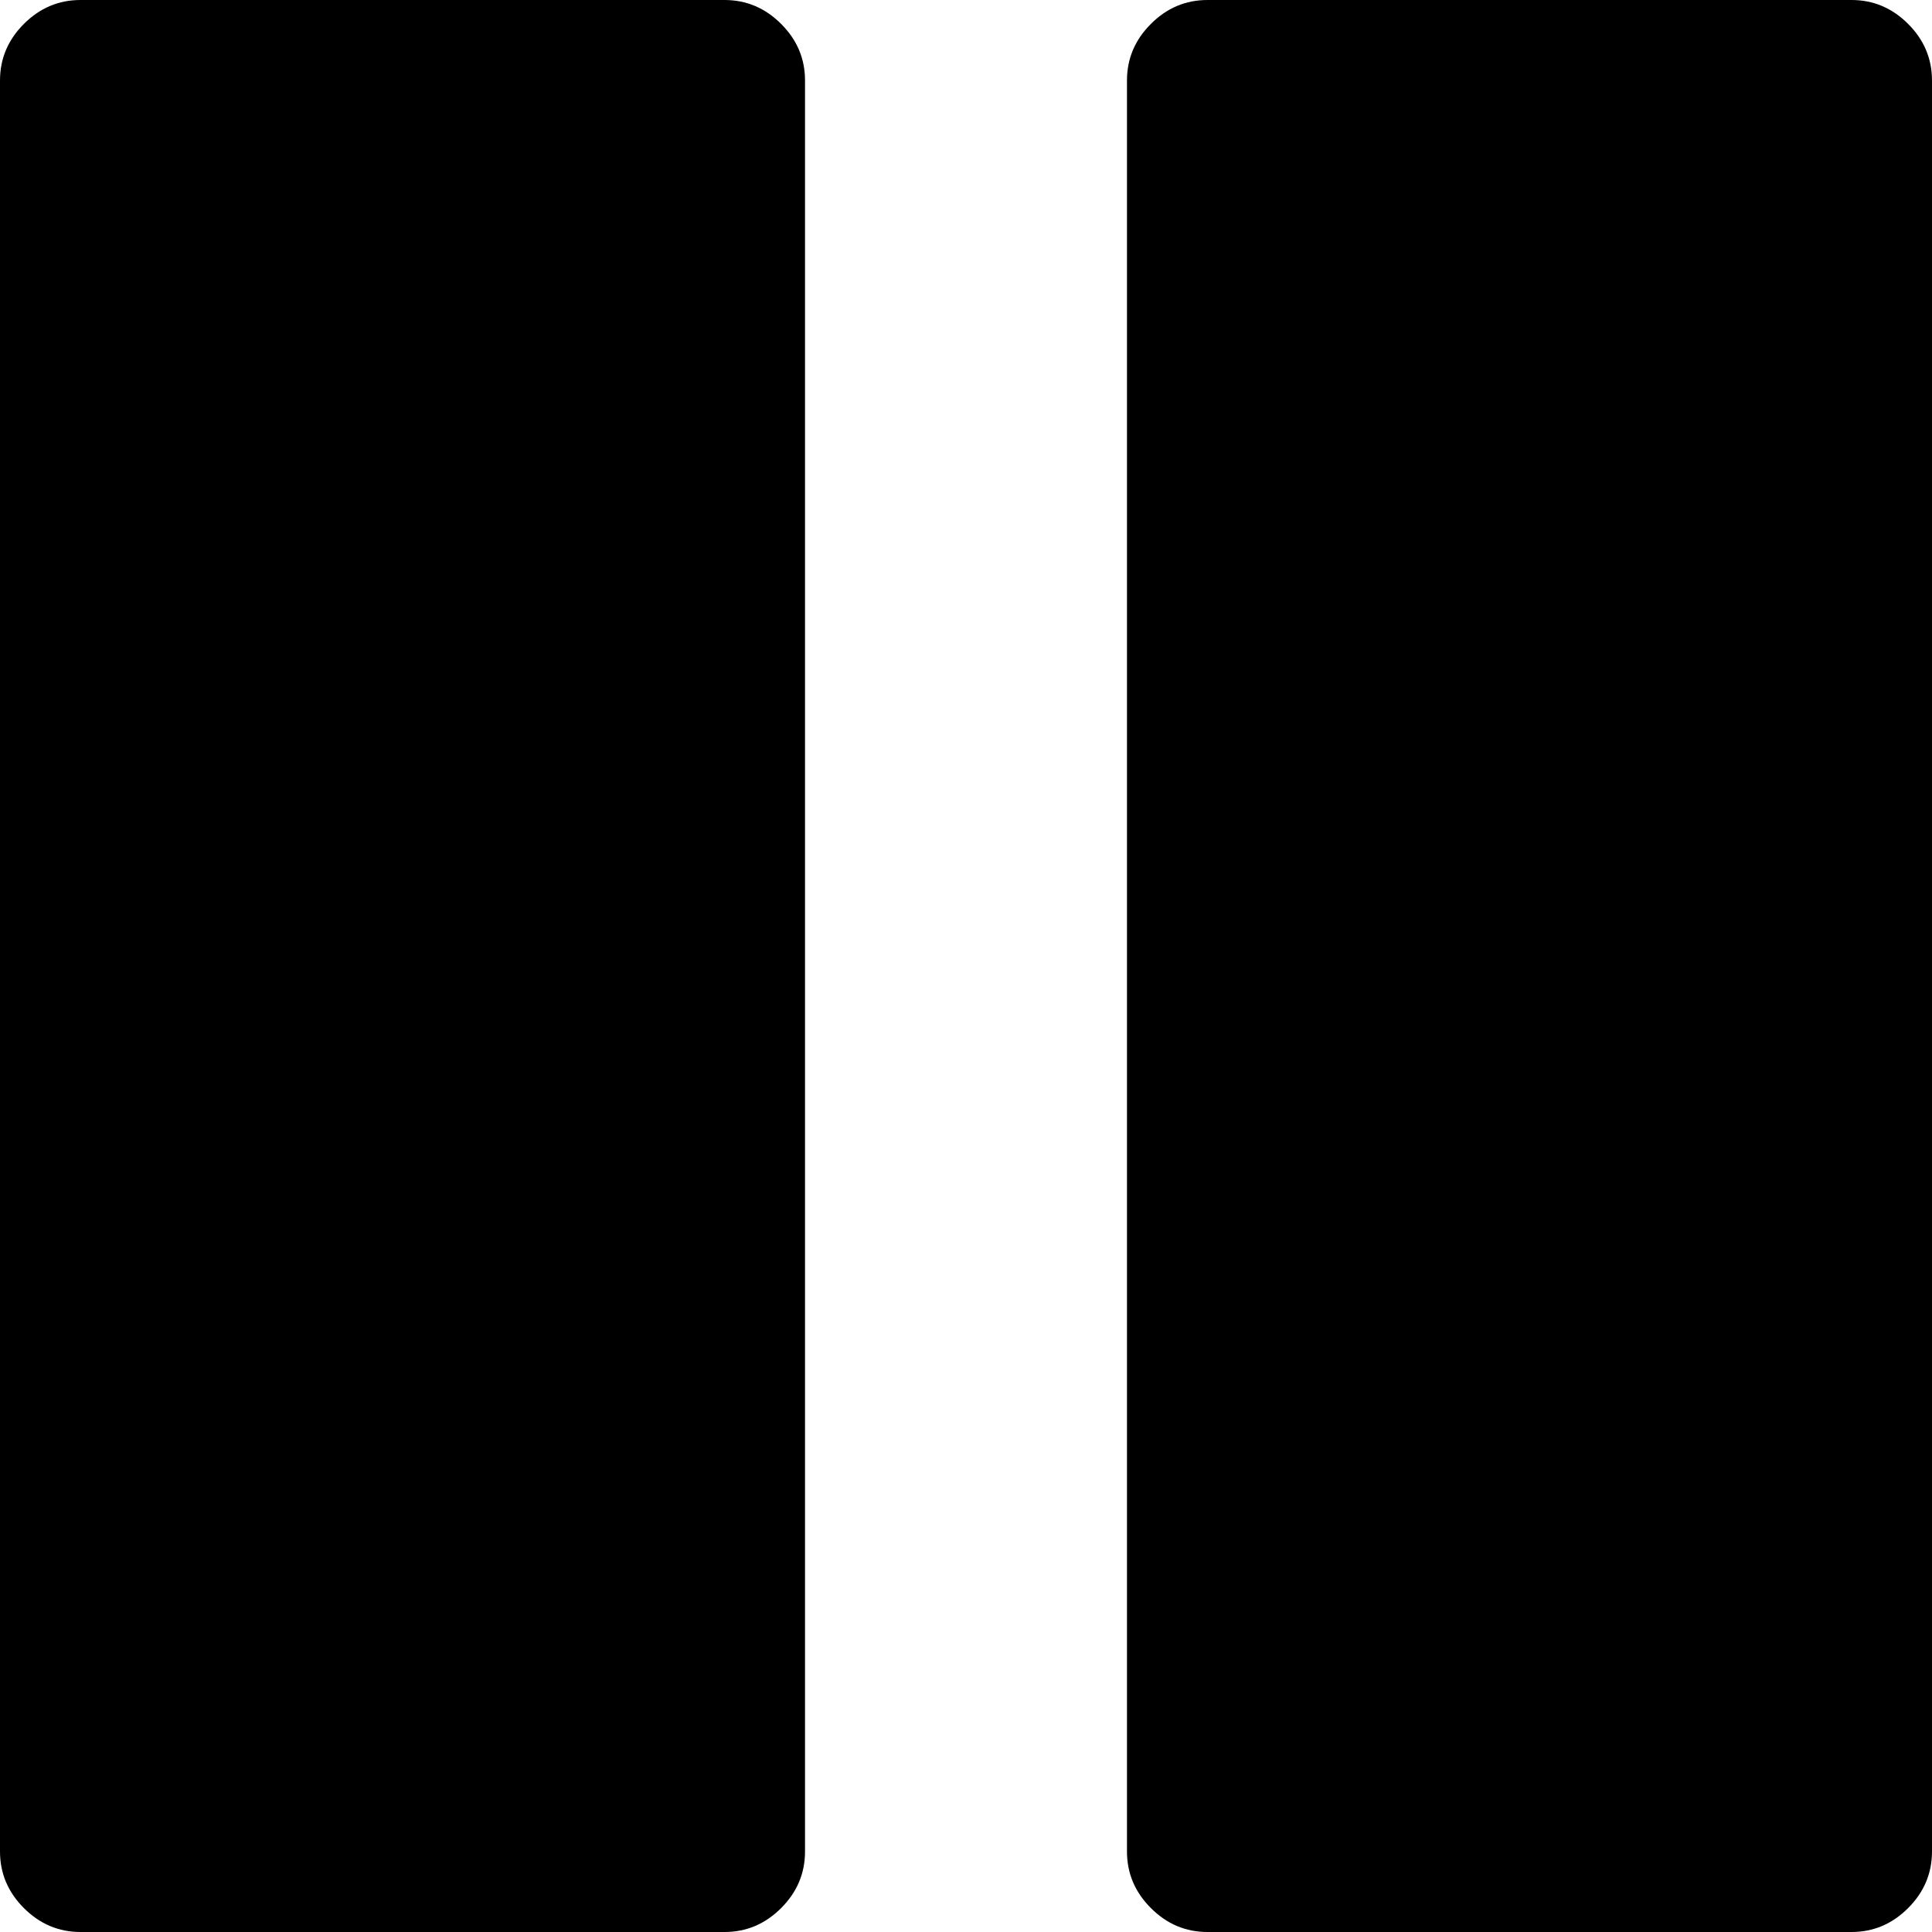
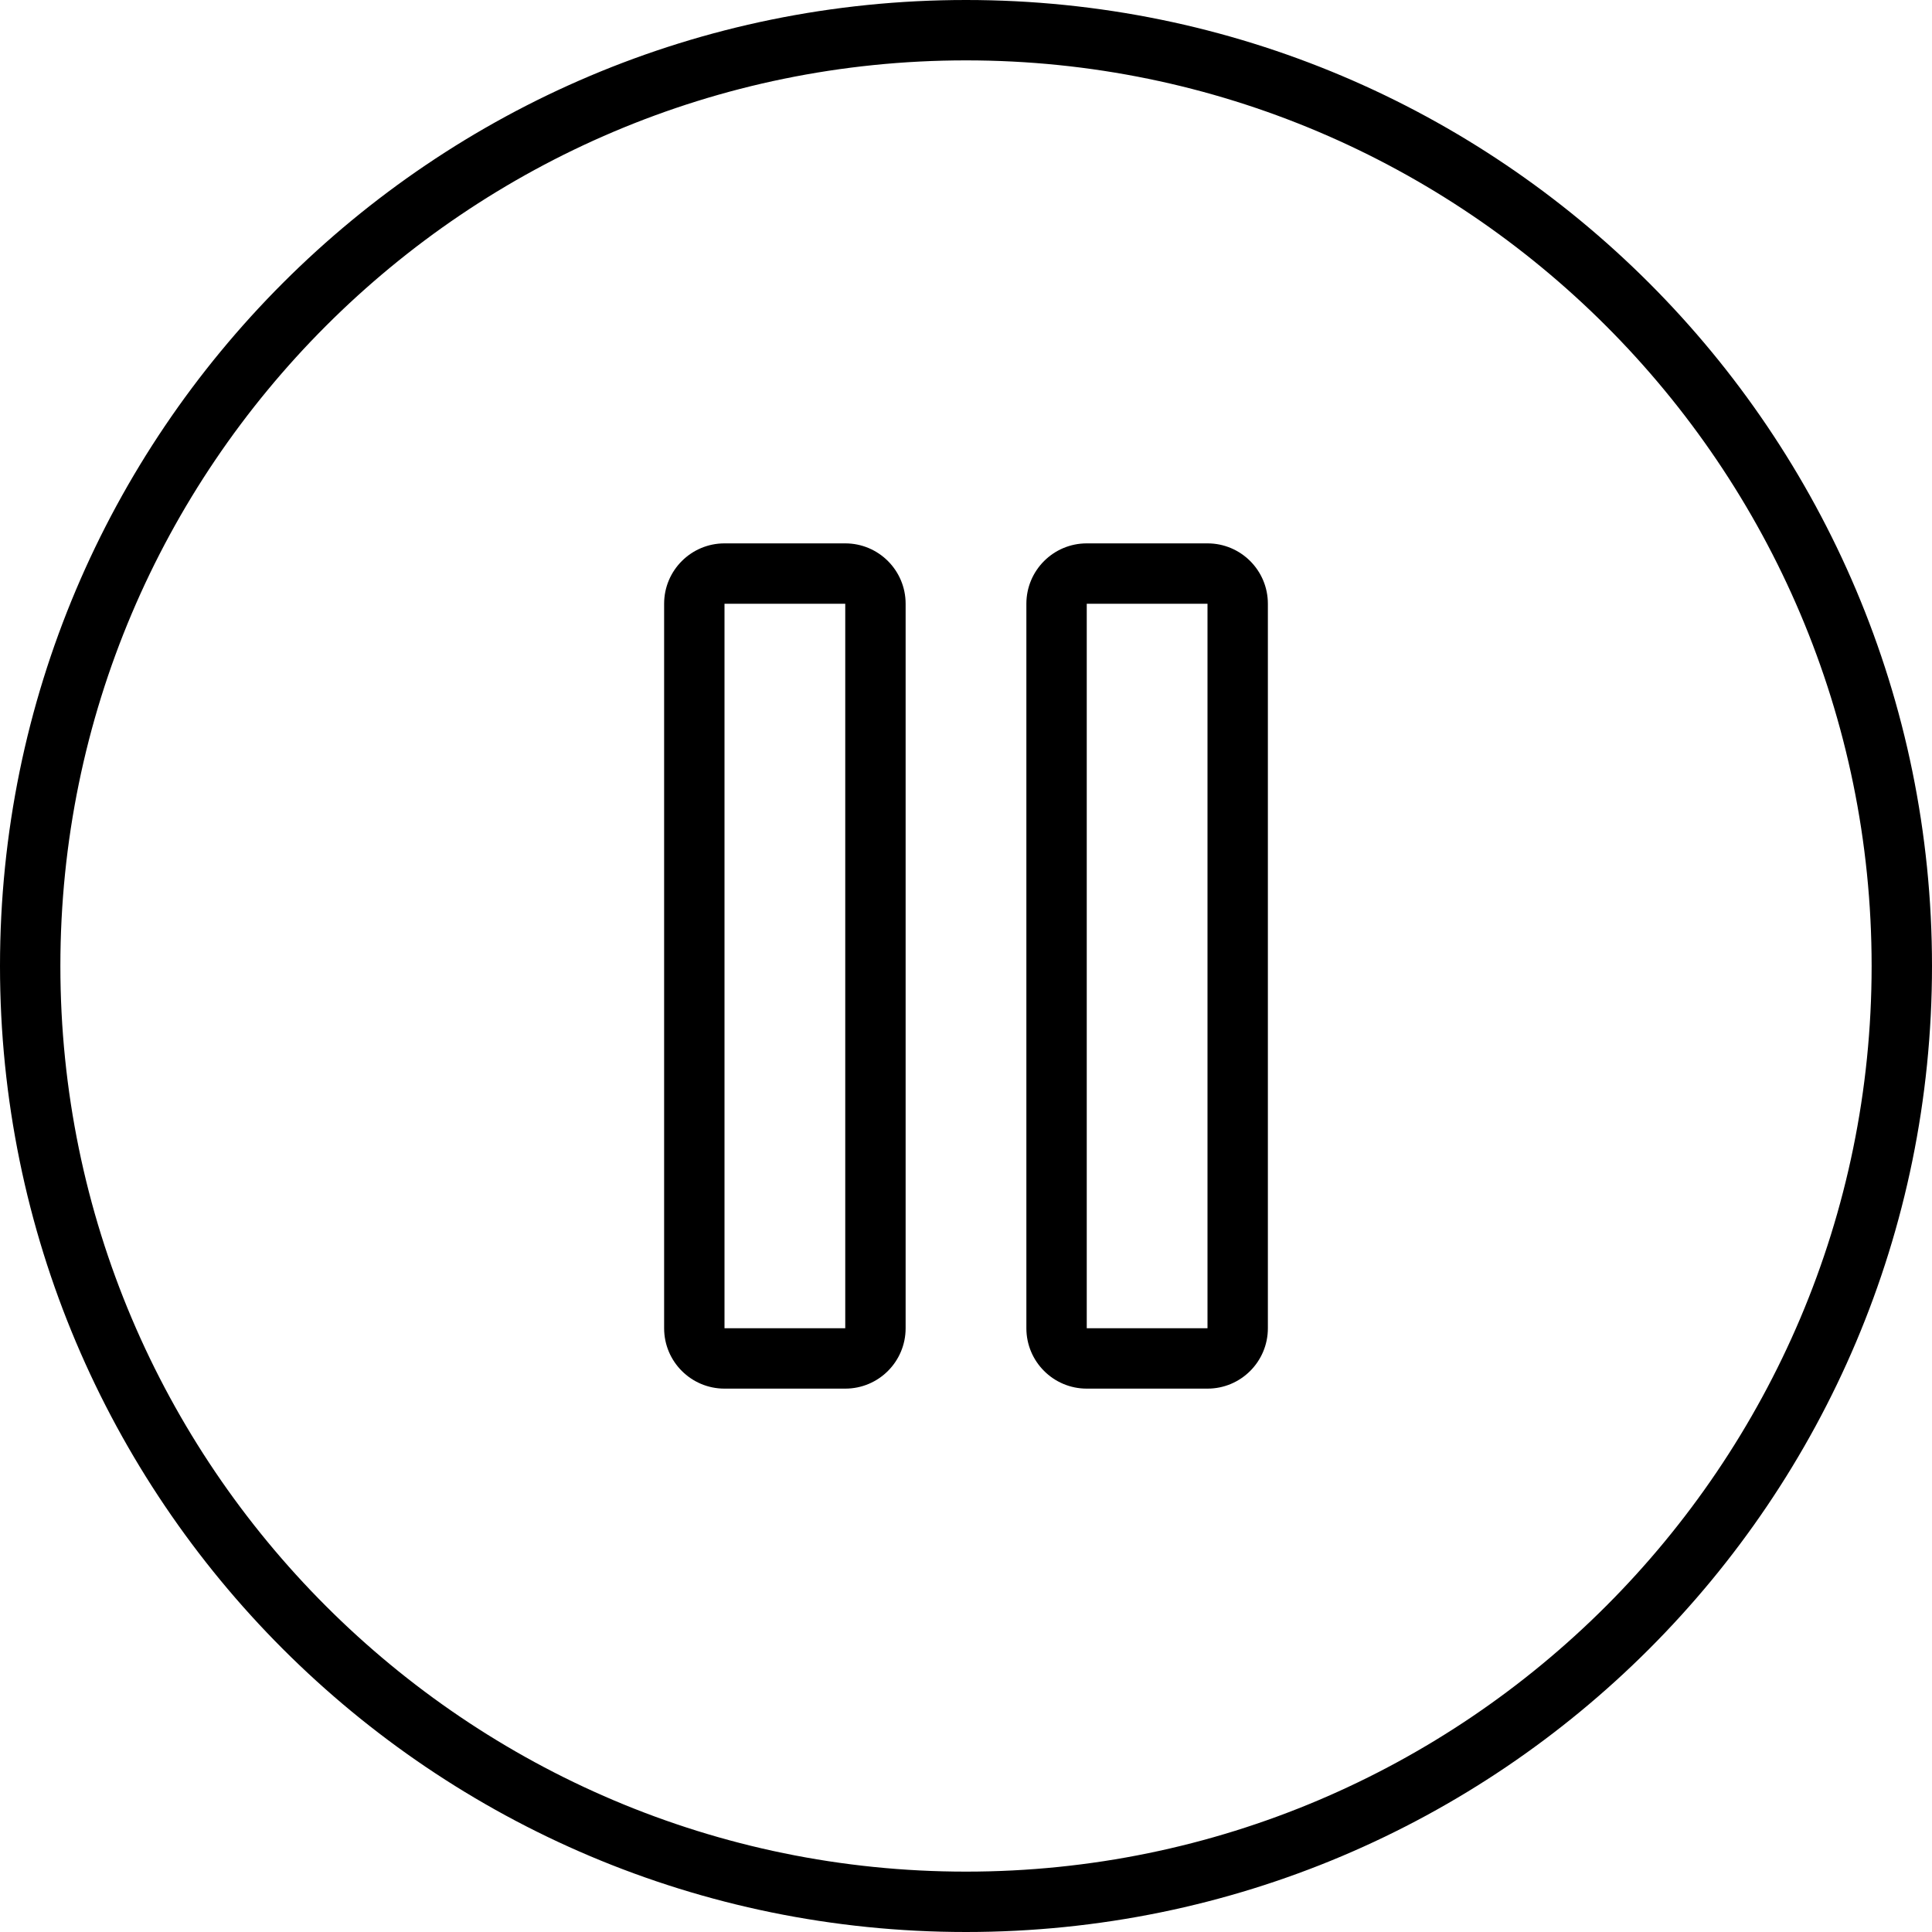
- <svg xmlns="http://www.w3.org/2000/svg" version="1.1" id="Capa_1" x="0px" y="0px" width="438.536px" height="438.536px" viewBox="0 0 438.536 438.536" style="enable-background:new 0 0 438.536 438.536;" xml:space="preserve">
-   <g>
-     <g>
-       <path d="M164.453,0H18.276C13.324,0,9.041,1.807,5.425,5.424C1.808,9.04,0.001,13.322,0.001,18.271v401.991    c0,4.948,1.807,9.233,5.424,12.847c3.619,3.617,7.902,5.428,12.851,5.428h146.181c4.949,0,9.231-1.811,12.847-5.428    c3.617-3.613,5.424-7.898,5.424-12.847V18.271c0-4.952-1.807-9.231-5.428-12.847C173.685,1.807,169.402,0,164.453,0z" />
-       <path d="M433.113,5.424C429.496,1.807,425.215,0,420.267,0H274.086c-4.949,0-9.237,1.807-12.847,5.424    c-3.621,3.615-5.432,7.898-5.432,12.847v401.991c0,4.948,1.811,9.233,5.432,12.847c3.609,3.617,7.897,5.428,12.847,5.428h146.181    c4.948,0,9.229-1.811,12.847-5.428c3.614-3.613,5.421-7.898,5.421-12.847V18.271C438.534,13.319,436.73,9.04,433.113,5.424z" />
-     </g>
+ <svg xmlns="http://www.w3.org/2000/svg" version="1.1" id="Layer_1" x="0px" y="0px" viewBox="0 0 64 64" enable-background="new 0 0 64 64" xml:space="preserve">
+   <g id="Pause">
+     <path d="M32,0C14.327,0,0,14.327,0,32s14.327,32,32,32s32-14.327,32-32S49.673,0,32,0z M32,62   C15.458,62,2,48.542,2,32C2,15.458,15.458,2,32,2c16.542,0,30,13.458,30,30C62,48.542,48.542,62,32,62   z" />
+     <path d="M40,18h-4c-1.104,0-2,0.895-2,2v24c0,1.105,0.896,2,2,2h4c1.105,0,2-0.895,2-2V20   C42,18.895,41.105,18,40,18z M40,44h-4V20h4V44z" />
+     <path d="M28,18h-4c-1.104,0-2,0.895-2,2v24c0,1.105,0.896,2,2,2h4c1.105,0,2-0.895,2-2V20   C30,18.895,29.105,18,28,18z M28,44h-4V20h4V44z" />
  </g>
  <g>
</g>
  <g>
</g>
  <g>
</g>
  <g>
</g>
  <g>
</g>
  <g>
</g>
  <g>
</g>
  <g>
</g>
  <g>
</g>
  <g>
</g>
  <g>
</g>
  <g>
</g>
  <g>
</g>
  <g>
</g>
  <g>
</g>
</svg>
